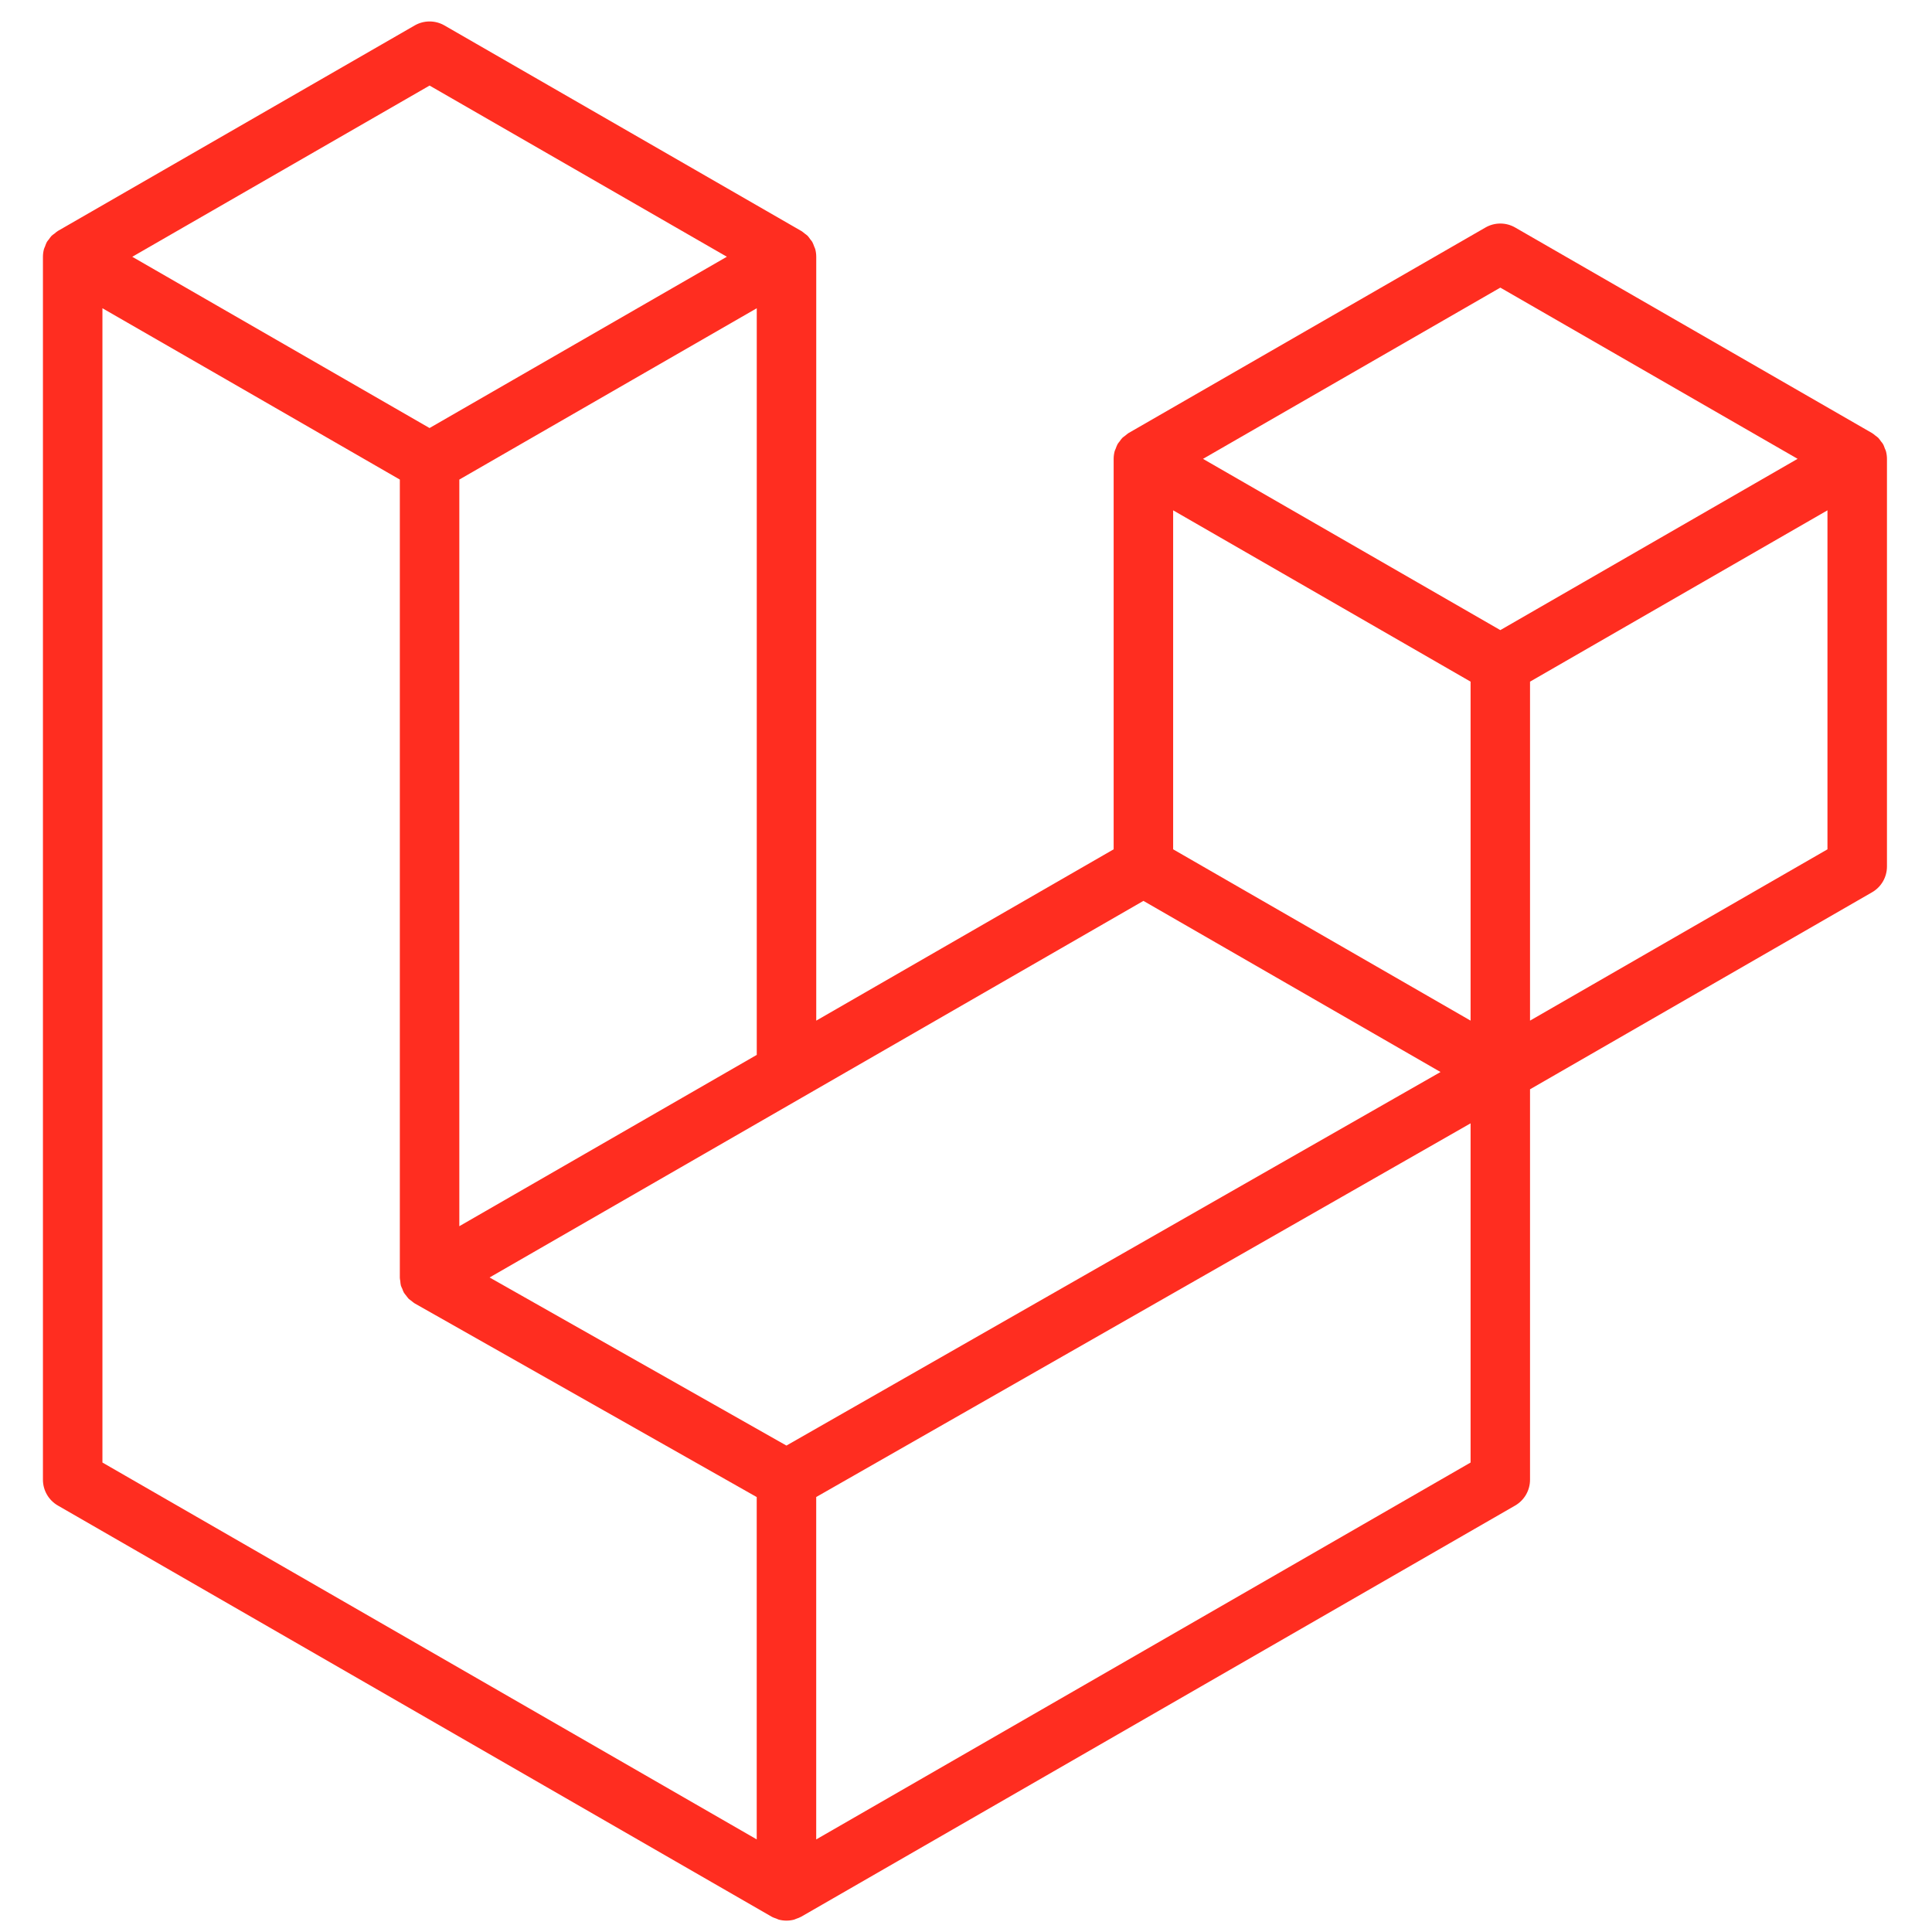
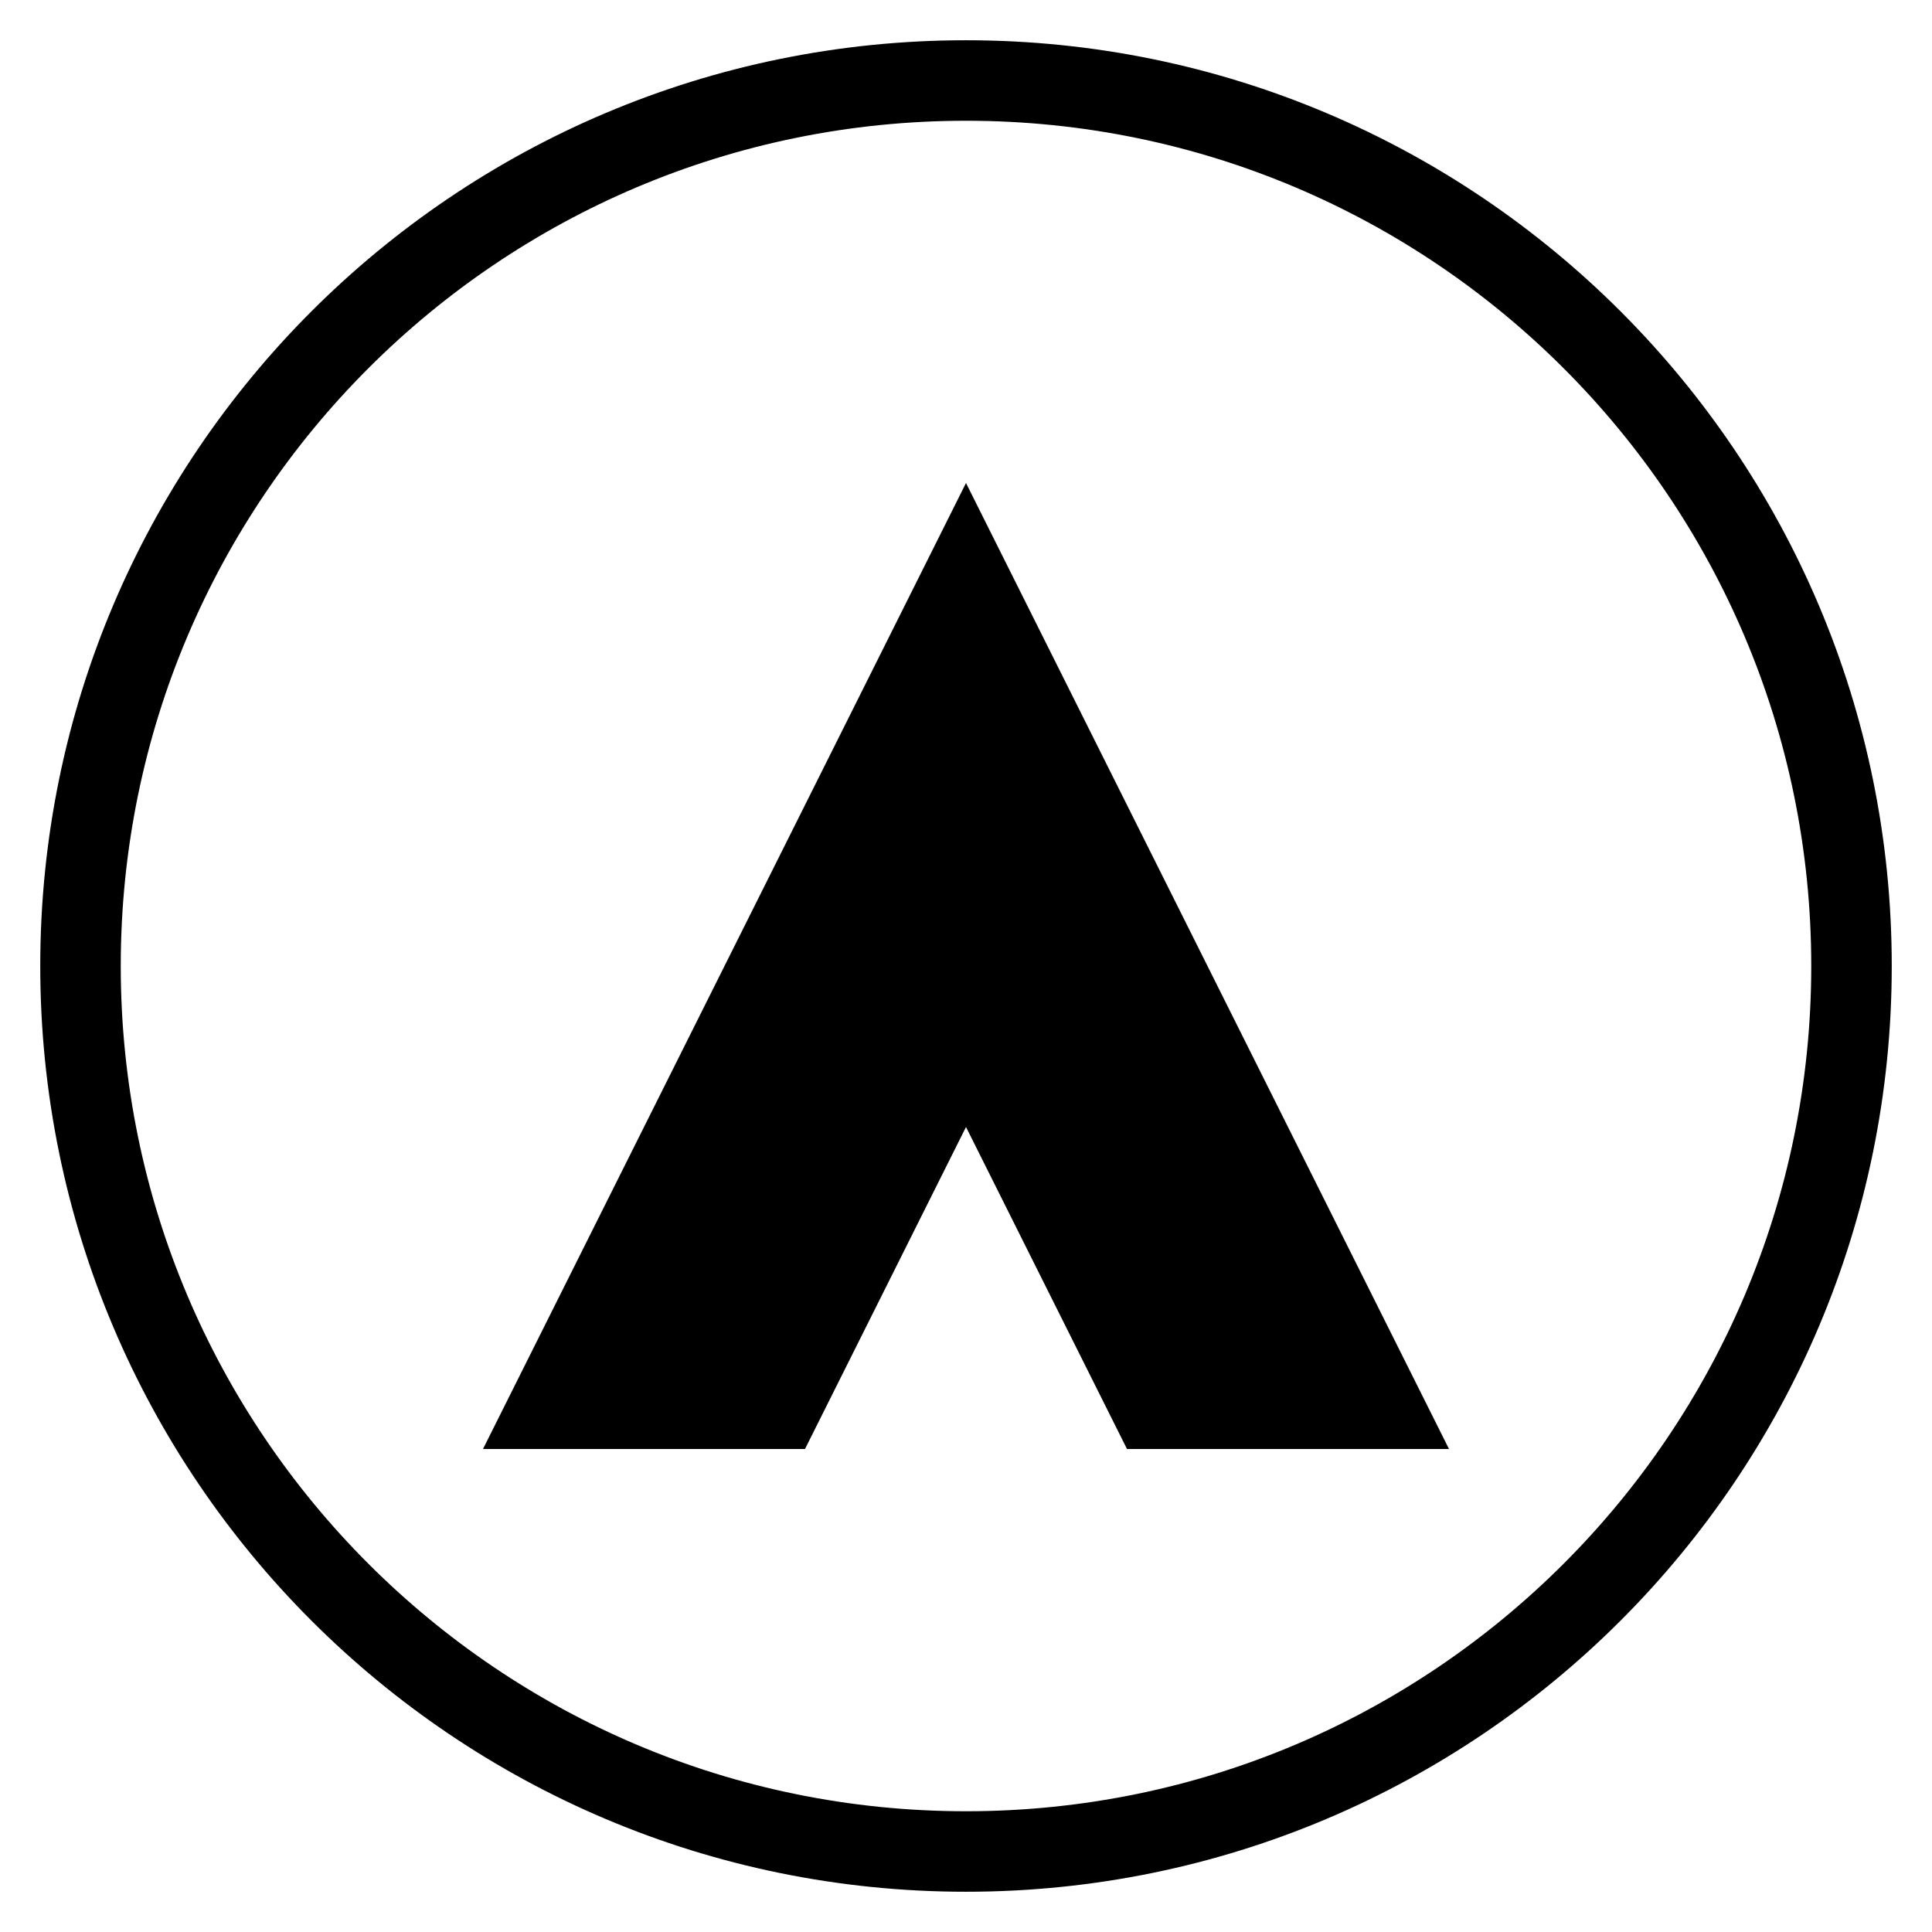
- <svg xmlns="http://www.w3.org/2000/svg" width="166" height="166" viewBox="0 0 166 166" fill="none">
-   <path fill-rule="evenodd" clip-rule="evenodd" d="M162.041 38.759C162.099 38.977 162.129 39.201 162.13 39.426V74.452C162.13 74.902 162.011 75.344 161.786 75.733C161.561 76.122 161.237 76.444 160.847 76.668L131.462 93.594V127.141C131.462 128.054 130.977 128.897 130.186 129.357L68.847 164.683C68.707 164.763 68.554 164.814 68.401 164.868C68.343 164.887 68.289 164.922 68.228 164.938C67.8 165.051 67.349 165.051 66.92 164.938C66.85 164.919 66.786 164.881 66.719 164.855C66.579 164.804 66.432 164.76 66.298 164.683L4.972 129.357C4.583 129.133 4.259 128.81 4.034 128.421C3.808 128.032 3.69 127.591 3.689 127.141L3.689 22.063C3.689 21.834 3.721 21.61 3.779 21.393C3.798 21.32 3.843 21.253 3.868 21.179C3.916 21.045 3.961 20.908 4.031 20.783C4.079 20.7 4.149 20.633 4.206 20.557C4.28 20.454 4.347 20.349 4.433 20.26C4.506 20.186 4.602 20.132 4.685 20.068C4.778 19.992 4.861 19.909 4.966 19.848L35.633 2.185C36.022 1.961 36.462 1.844 36.91 1.844C37.358 1.844 37.798 1.961 38.186 2.185L68.851 19.848H68.857C68.959 19.912 69.045 19.992 69.138 20.065C69.221 20.129 69.313 20.186 69.387 20.257C69.476 20.349 69.54 20.454 69.616 20.557C69.671 20.633 69.744 20.7 69.789 20.783C69.862 20.911 69.904 21.045 69.955 21.179C69.98 21.253 70.025 21.32 70.044 21.396C70.103 21.614 70.133 21.838 70.133 22.063V87.694L95.686 72.974V39.423C95.686 39.2 95.718 38.973 95.775 38.759C95.798 38.683 95.839 38.615 95.865 38.542C95.916 38.408 95.96 38.271 96.031 38.146C96.079 38.063 96.149 37.996 96.203 37.92C96.279 37.818 96.343 37.712 96.433 37.623C96.506 37.549 96.599 37.495 96.681 37.431C96.777 37.355 96.86 37.272 96.962 37.211L127.633 19.548C128.021 19.324 128.461 19.206 128.91 19.206C129.358 19.206 129.798 19.324 130.186 19.548L160.85 37.211C160.959 37.275 161.042 37.355 161.137 37.428C161.217 37.492 161.31 37.549 161.383 37.62C161.473 37.712 161.536 37.818 161.613 37.92C161.67 37.996 161.741 38.063 161.785 38.146C161.859 38.271 161.9 38.408 161.951 38.542C161.98 38.615 162.021 38.683 162.041 38.759ZM157.018 72.974V43.848L146.287 50.028L131.462 58.568V87.694L157.021 72.974H157.018ZM126.354 125.663V96.518L111.771 104.85L70.13 128.626V158.046L126.354 125.663ZM8.801 26.485V125.663L65.018 158.043V128.629L35.649 112L35.64 111.994L35.627 111.988C35.528 111.93 35.445 111.847 35.353 111.777C35.273 111.713 35.18 111.662 35.11 111.592L35.104 111.582C35.021 111.502 34.963 111.403 34.893 111.314C34.829 111.228 34.753 111.154 34.702 111.065L34.699 111.055C34.641 110.96 34.606 110.845 34.565 110.736C34.523 110.64 34.469 110.551 34.443 110.449C34.411 110.328 34.405 110.197 34.392 110.072C34.379 109.976 34.354 109.881 34.354 109.785V109.778V41.205L19.532 32.662L8.801 26.485ZM36.913 7.35L11.364 22.063L36.907 36.777L62.453 22.06L36.907 7.35H36.913ZM50.2 99.174L65.022 90.637V26.485L54.291 32.665L39.466 41.205V105.357L50.2 99.174ZM128.91 24.713L103.363 39.426L128.91 54.14L154.453 39.423L128.91 24.713ZM126.354 58.568L111.529 50.028L100.798 43.848V72.974L115.619 81.511L126.354 87.694V58.568ZM67.571 124.205L105.042 102.803L123.772 92.109L98.245 77.405L68.854 94.334L42.066 109.762L67.571 124.205Z" fill="#FF2D20" />
+ <svg xmlns="http://www.w3.org/2000/svg" viewBox="0 0 48 48">
+   <path fill="currentColor" fill-rule="evenodd" clip-rule="evenodd" d="M12 36 24 12 36 36 H28 L24 28 L20 36 H12 Z" />
+   <circle cx="24" cy="24" r="22" stroke="currentColor" fill-rule="evenodd" clip-rule="evenodd" stroke-width="2" fill="none" />
</svg>
